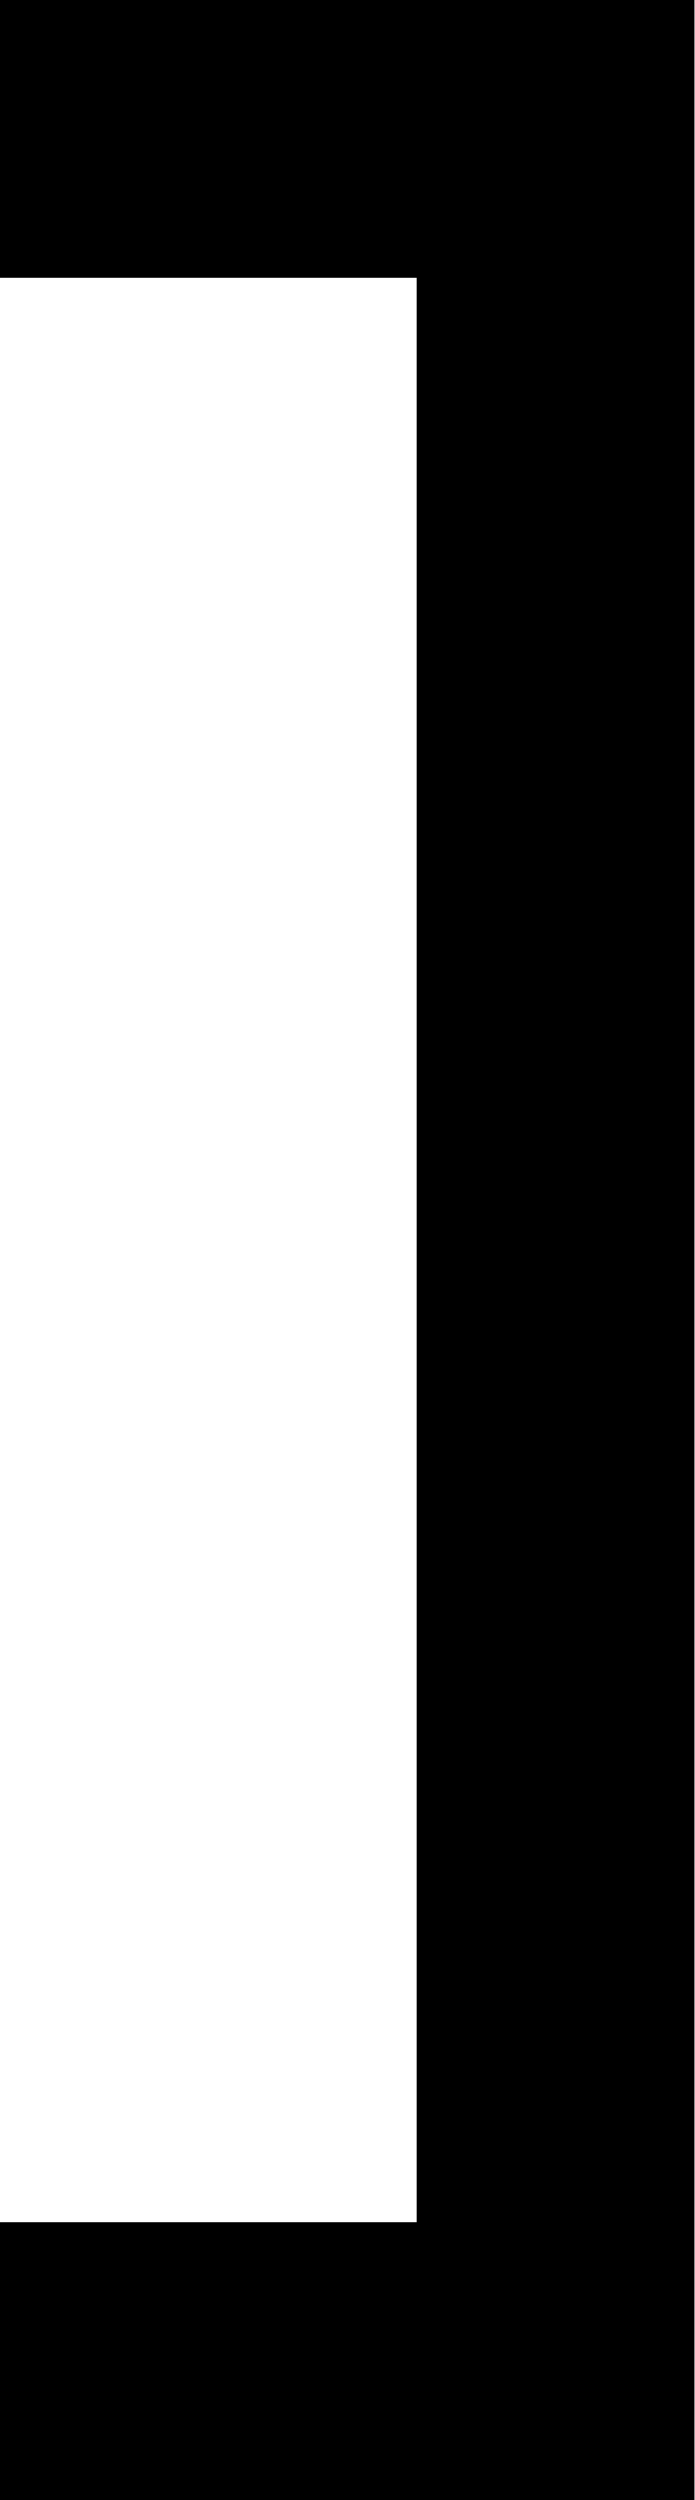
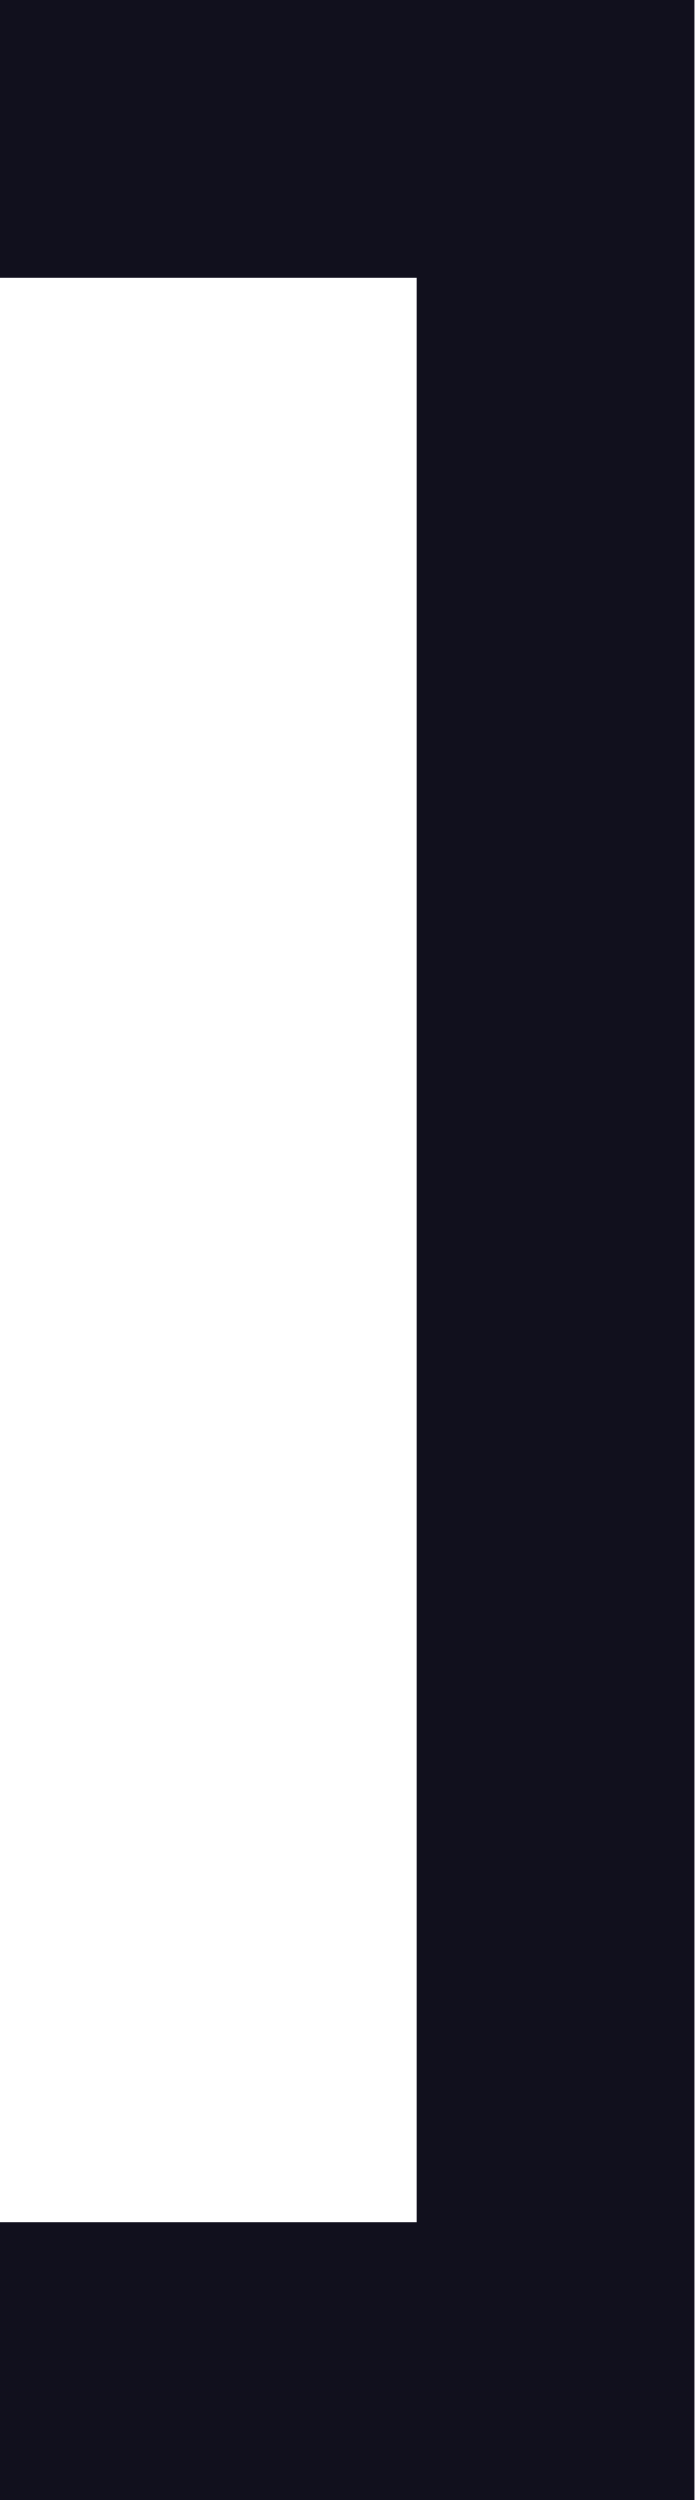
<svg xmlns="http://www.w3.org/2000/svg" version="1.2" viewBox="0 0 5 18" width="5" height="18">
  <style>
		.s0 { fill: none } 
- 		.s1 { fill: #000 } 
+ 		.s1 { fill: #11101d } 
	</style>
  <g id="Layer">
    <path id="Layer" fill-rule="evenodd" class="s0" d="m-15-3h24v24h-24z" />
    <path id="Layer" class="s1" d="m-6 0v2h-3v14h3v2h-5v-18zm6 0h5v18h-5v-2h3v-14h-3z" />
  </g>
</svg>
